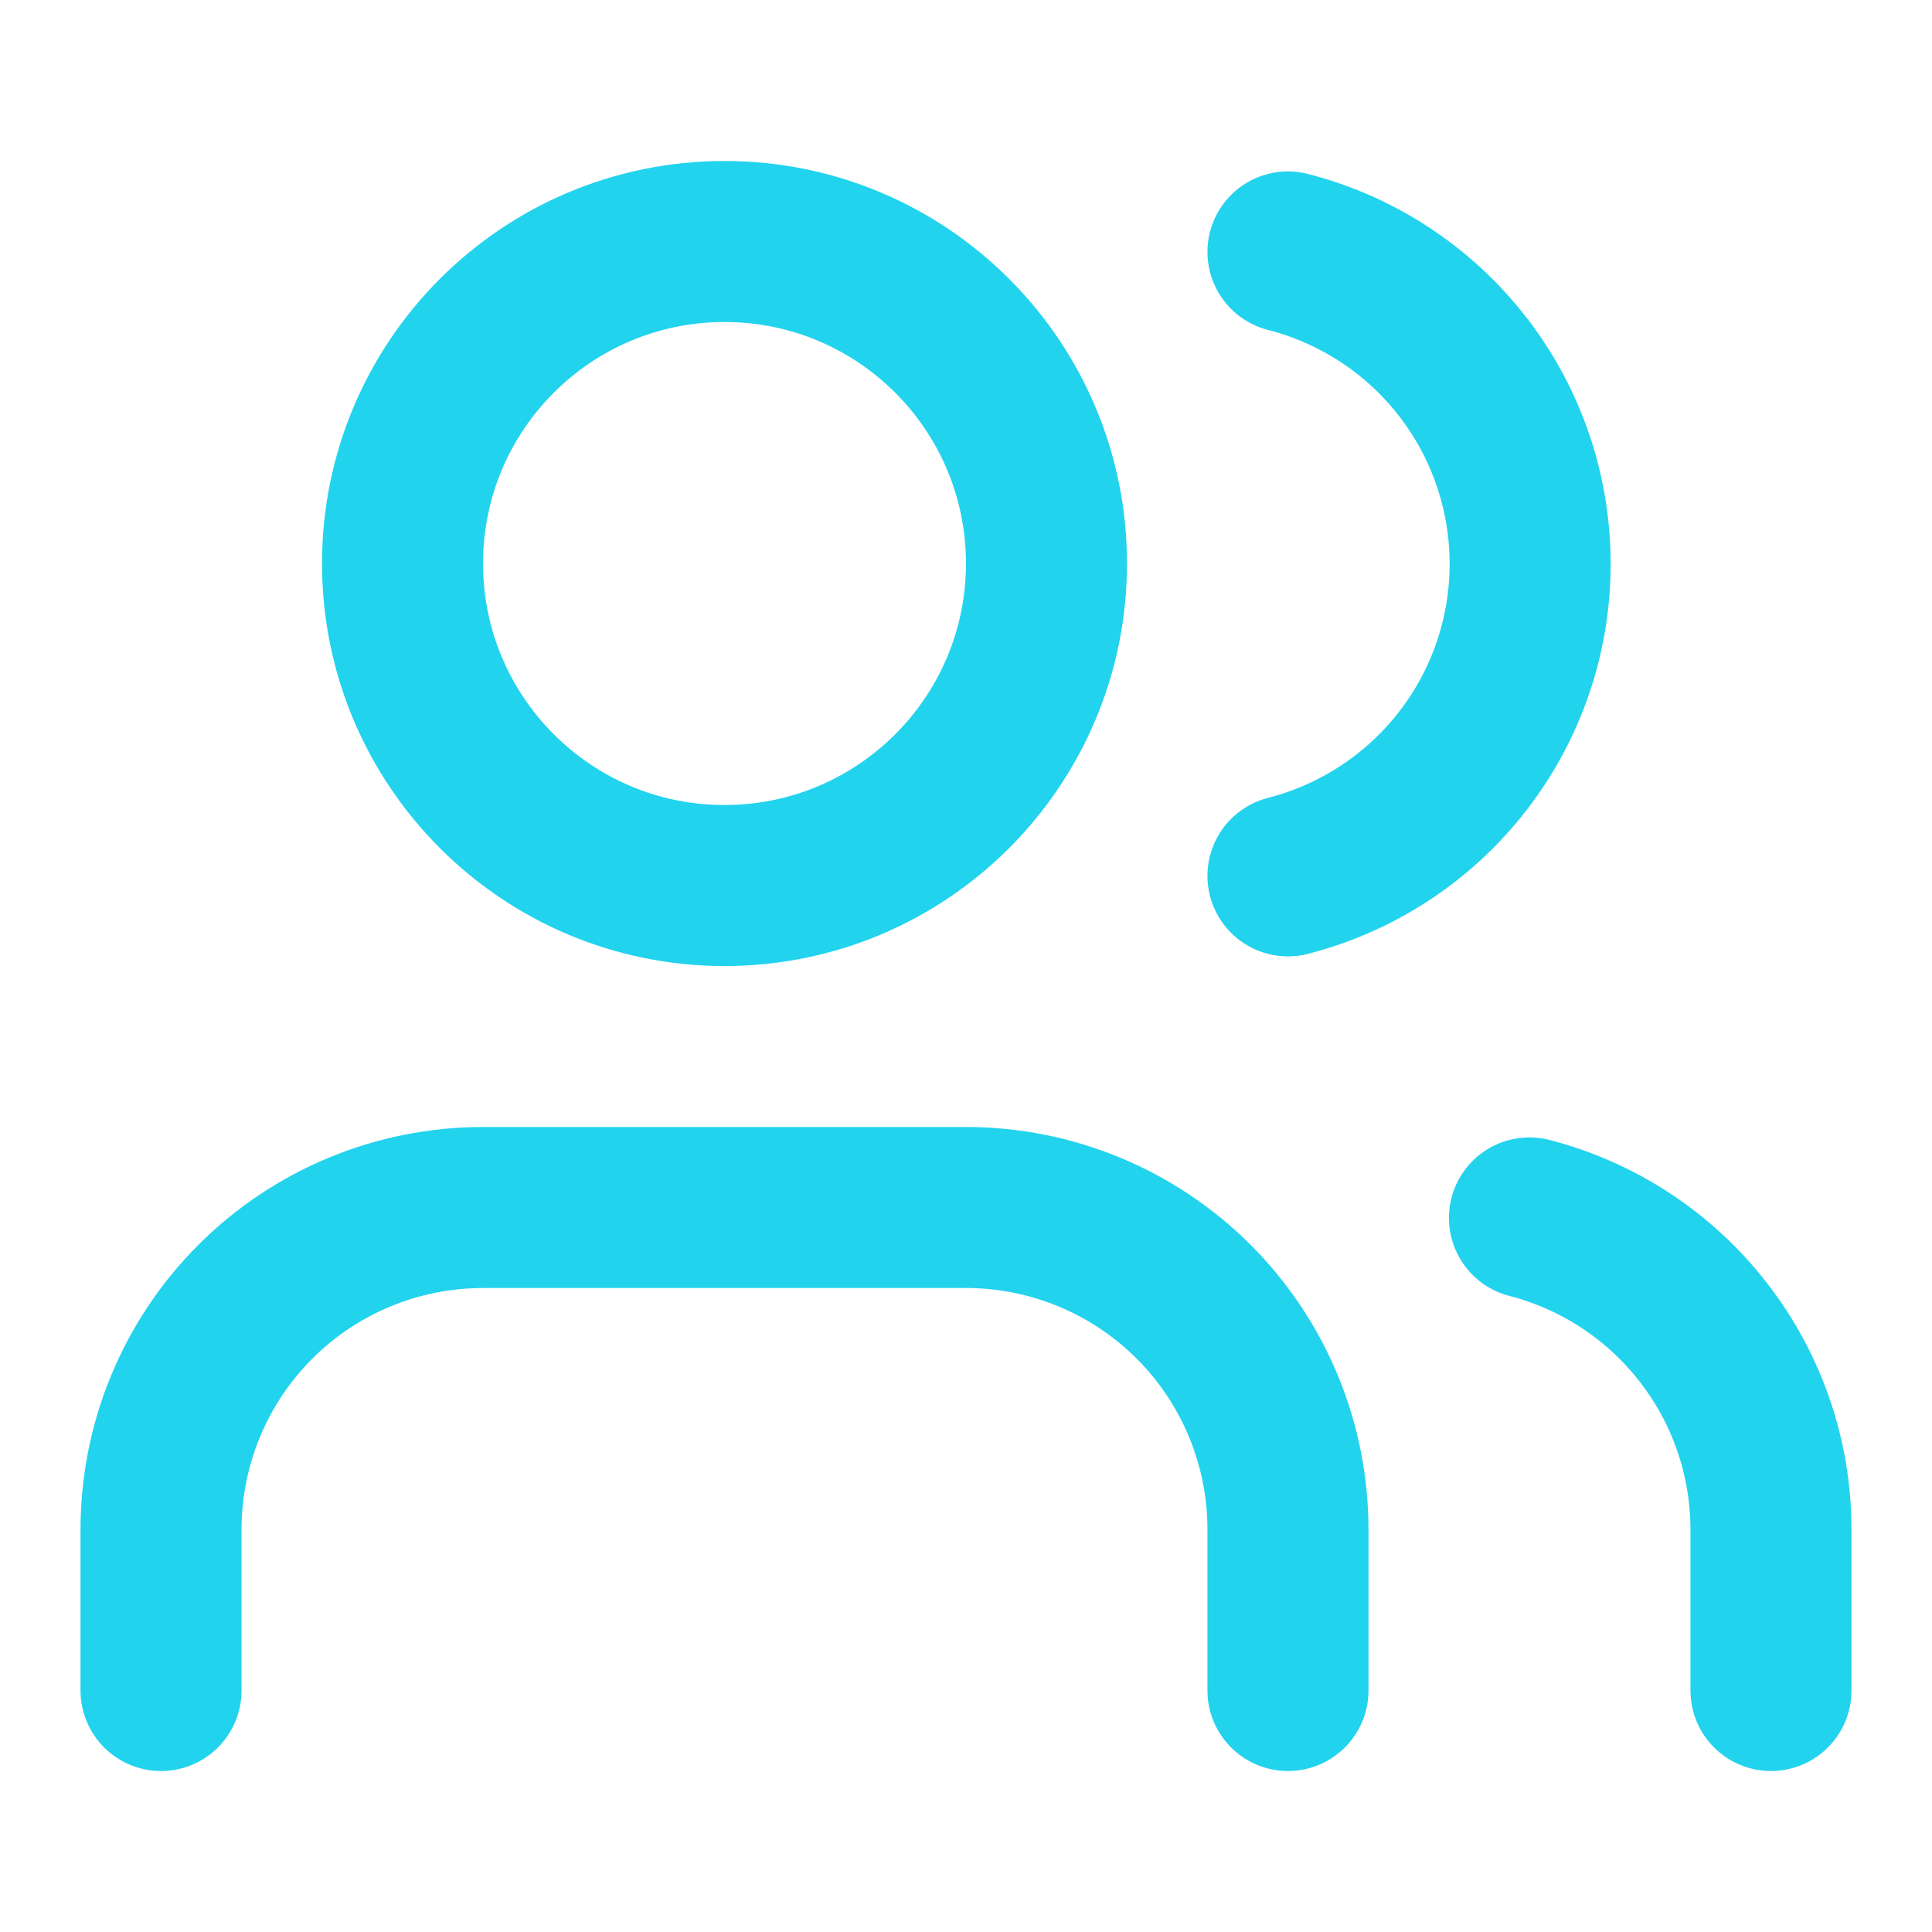
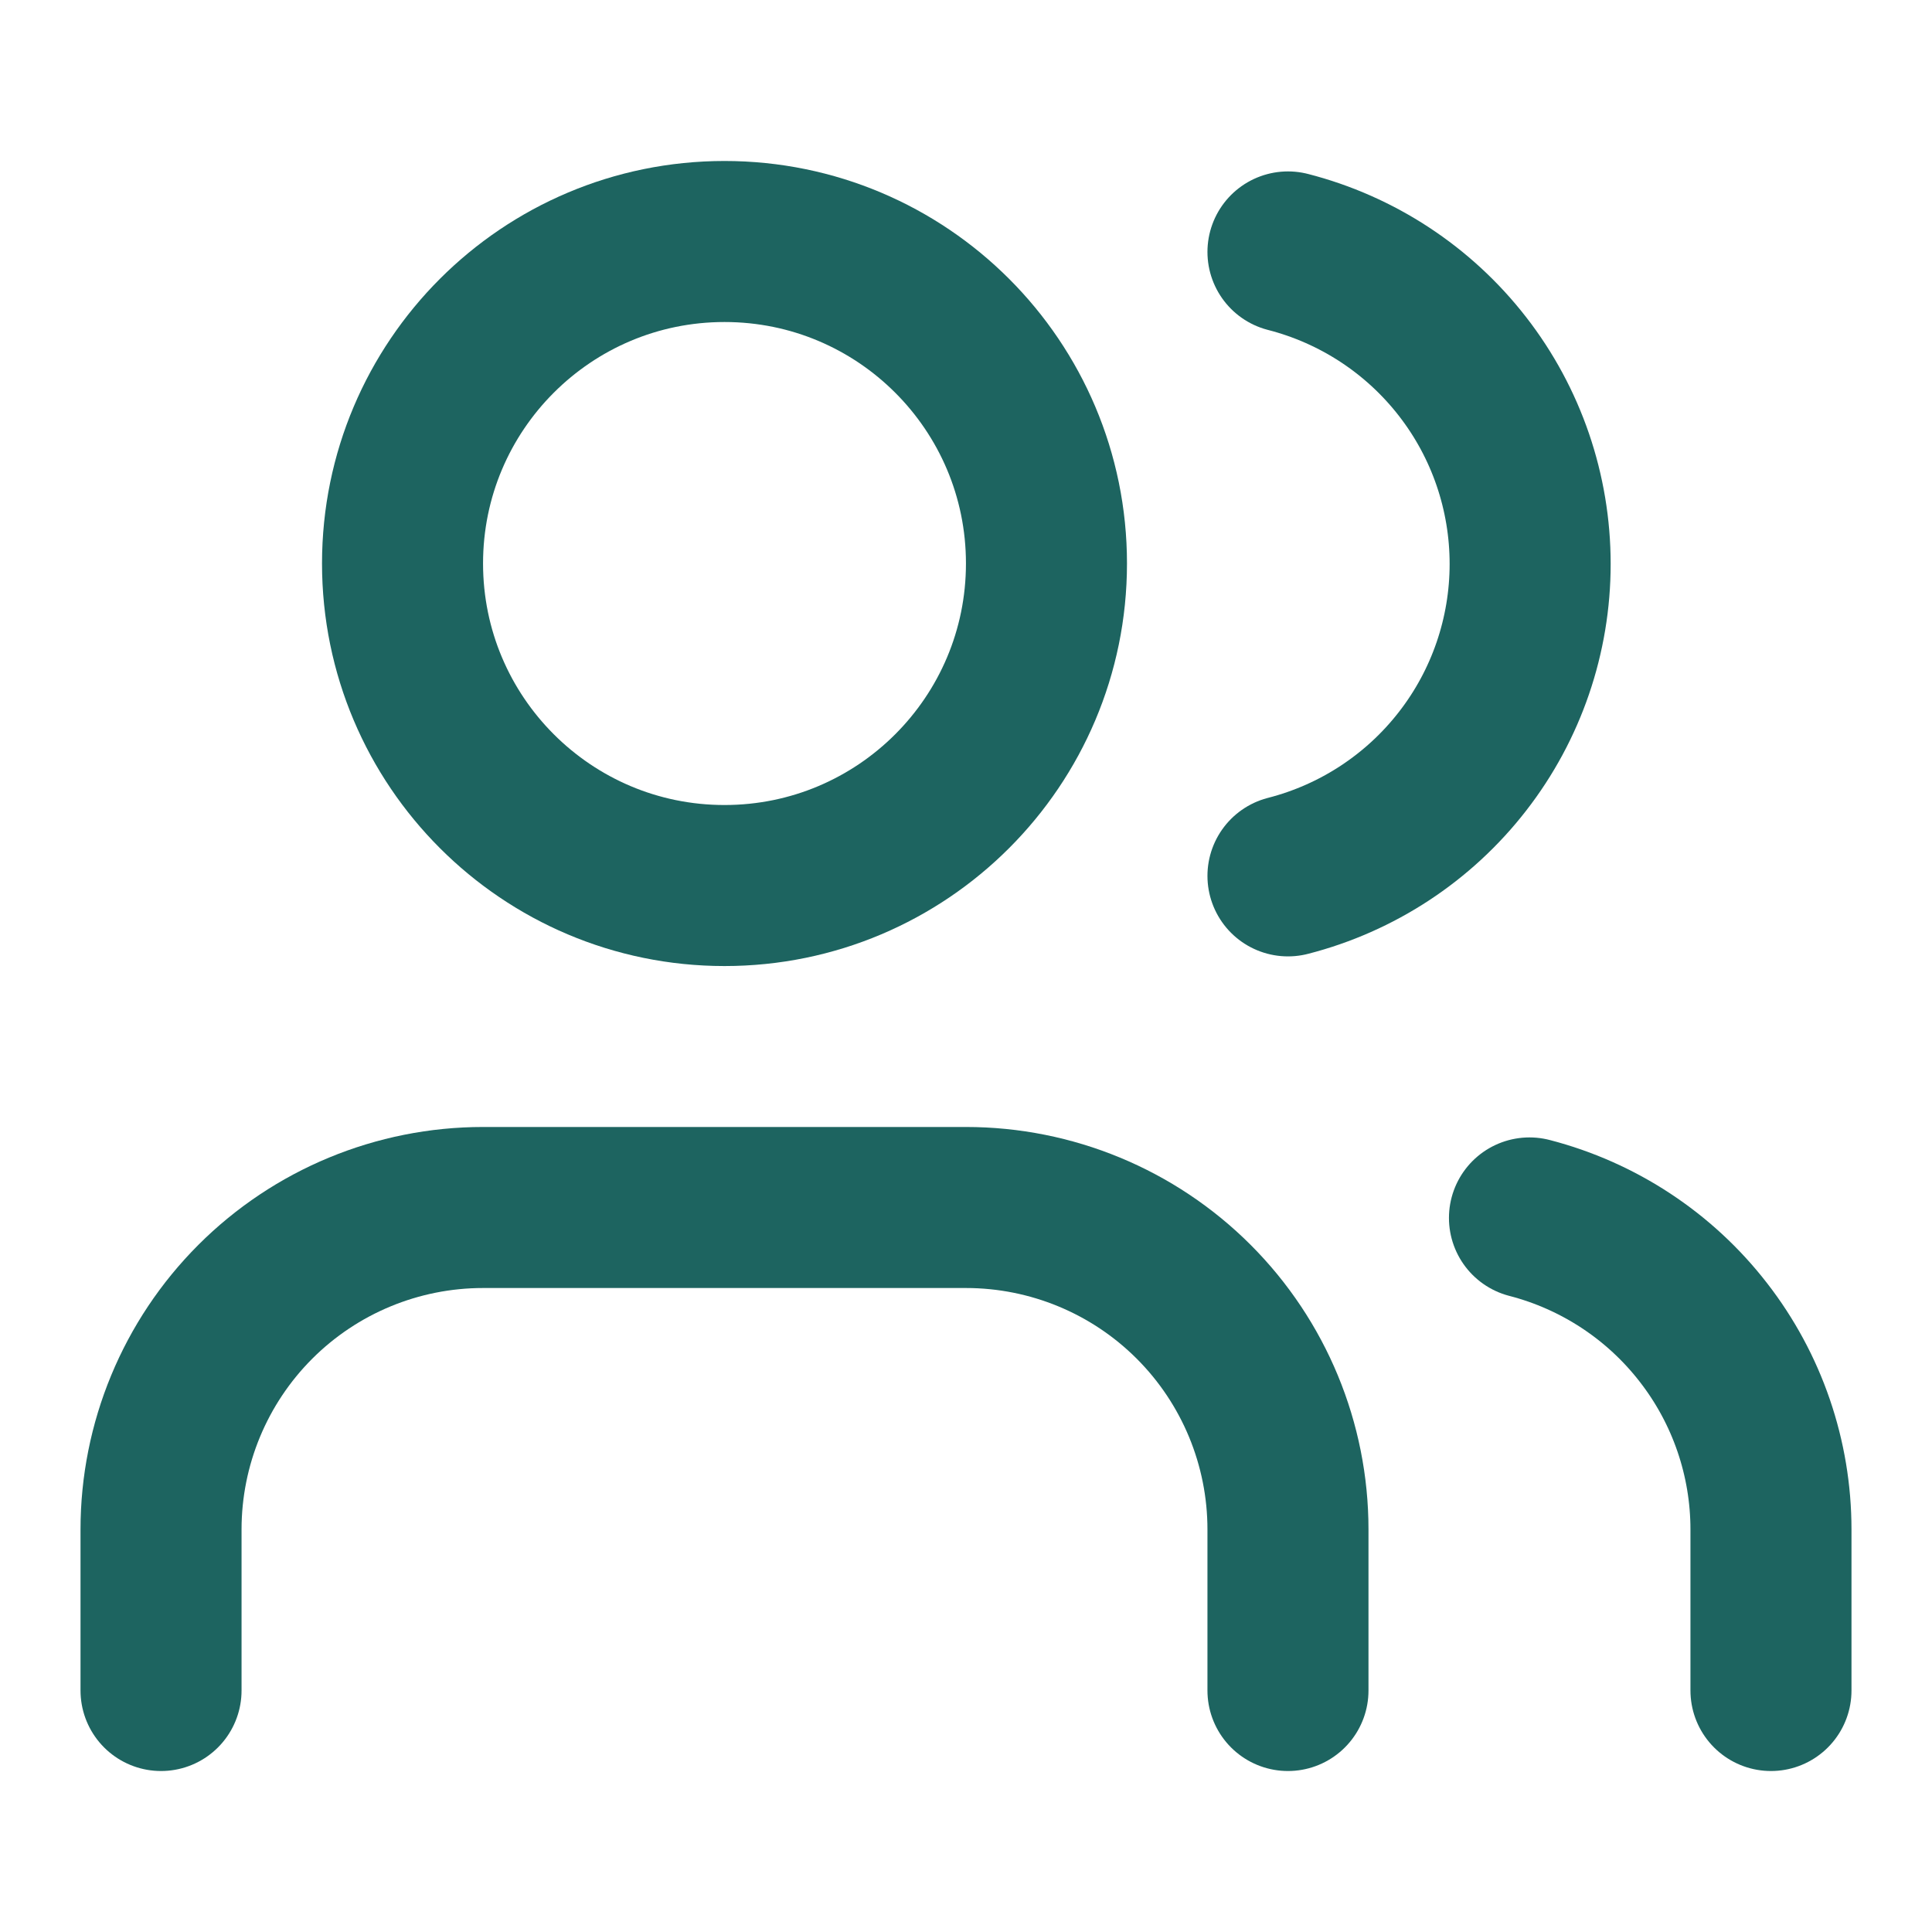
<svg xmlns="http://www.w3.org/2000/svg" preserveAspectRatio="none" width="100%" height="100%" overflow="visible" style="display: block;" viewBox="0 0 20 20" fill="none">
  <g id="Icon">
-     <path id="Vector" d="M13.333 17.5V15.833C13.333 14.949 12.982 14.101 12.357 13.476C11.732 12.851 10.884 12.5 10 12.5H5C4.116 12.5 3.268 12.851 2.643 13.476C2.018 14.101 1.667 14.949 1.667 15.833V17.5" stroke="#22d3ee" stroke-width="1.667" stroke-linecap="round" stroke-linejoin="round" />
-     <path id="Vector_2" d="M7.5 9.167C9.341 9.167 10.833 7.674 10.833 5.833C10.833 3.992 9.341 2.5 7.5 2.5C5.659 2.5 4.167 3.992 4.167 5.833C4.167 7.674 5.659 9.167 7.5 9.167Z" stroke="#22d3ee" stroke-width="1.667" stroke-linecap="round" stroke-linejoin="round" />
-     <path id="Vector_3" d="M18.333 17.5V15.833C18.333 15.095 18.087 14.377 17.634 13.794C17.182 13.21 16.548 12.793 15.833 12.608" stroke="#22d3ee" stroke-width="1.667" stroke-linecap="round" stroke-linejoin="round" />
-     <path id="Vector_4" d="M13.333 2.608C14.05 2.792 14.686 3.209 15.14 3.794C15.594 4.378 15.84 5.097 15.84 5.838C15.84 6.578 15.594 7.297 15.14 7.881C14.686 8.466 14.05 8.883 13.333 9.067" stroke="#22d3ee" stroke-width="1.667" stroke-linecap="round" stroke-linejoin="round" />
+     <path id="Vector" d="M13.333 17.5V15.833C13.333 14.949 12.982 14.101 12.357 13.476C11.732 12.851 10.884 12.5 10 12.5H5C4.116 12.5 3.268 12.851 2.643 13.476C2.018 14.101 1.667 14.949 1.667 15.833V17.5" stroke="#1d6460" stroke-width="1.667" stroke-linecap="round" stroke-linejoin="round" />
+     <path id="Vector_2" d="M7.5 9.167C9.341 9.167 10.833 7.674 10.833 5.833C10.833 3.992 9.341 2.5 7.5 2.5C5.659 2.5 4.167 3.992 4.167 5.833C4.167 7.674 5.659 9.167 7.5 9.167Z" stroke="#1d6460" stroke-width="1.667" stroke-linecap="round" stroke-linejoin="round" />
+     <path id="Vector_3" d="M18.333 17.5V15.833C18.333 15.095 18.087 14.377 17.634 13.794C17.182 13.21 16.548 12.793 15.833 12.608" stroke="#1d6460" stroke-width="1.667" stroke-linecap="round" stroke-linejoin="round" />
+     <path id="Vector_4" d="M13.333 2.608C14.05 2.792 14.686 3.209 15.14 3.794C15.594 4.378 15.84 5.097 15.84 5.838C15.84 6.578 15.594 7.297 15.14 7.881C14.686 8.466 14.05 8.883 13.333 9.067" stroke="#1d6460" stroke-width="1.667" stroke-linecap="round" stroke-linejoin="round" />
  </g>
</svg>
